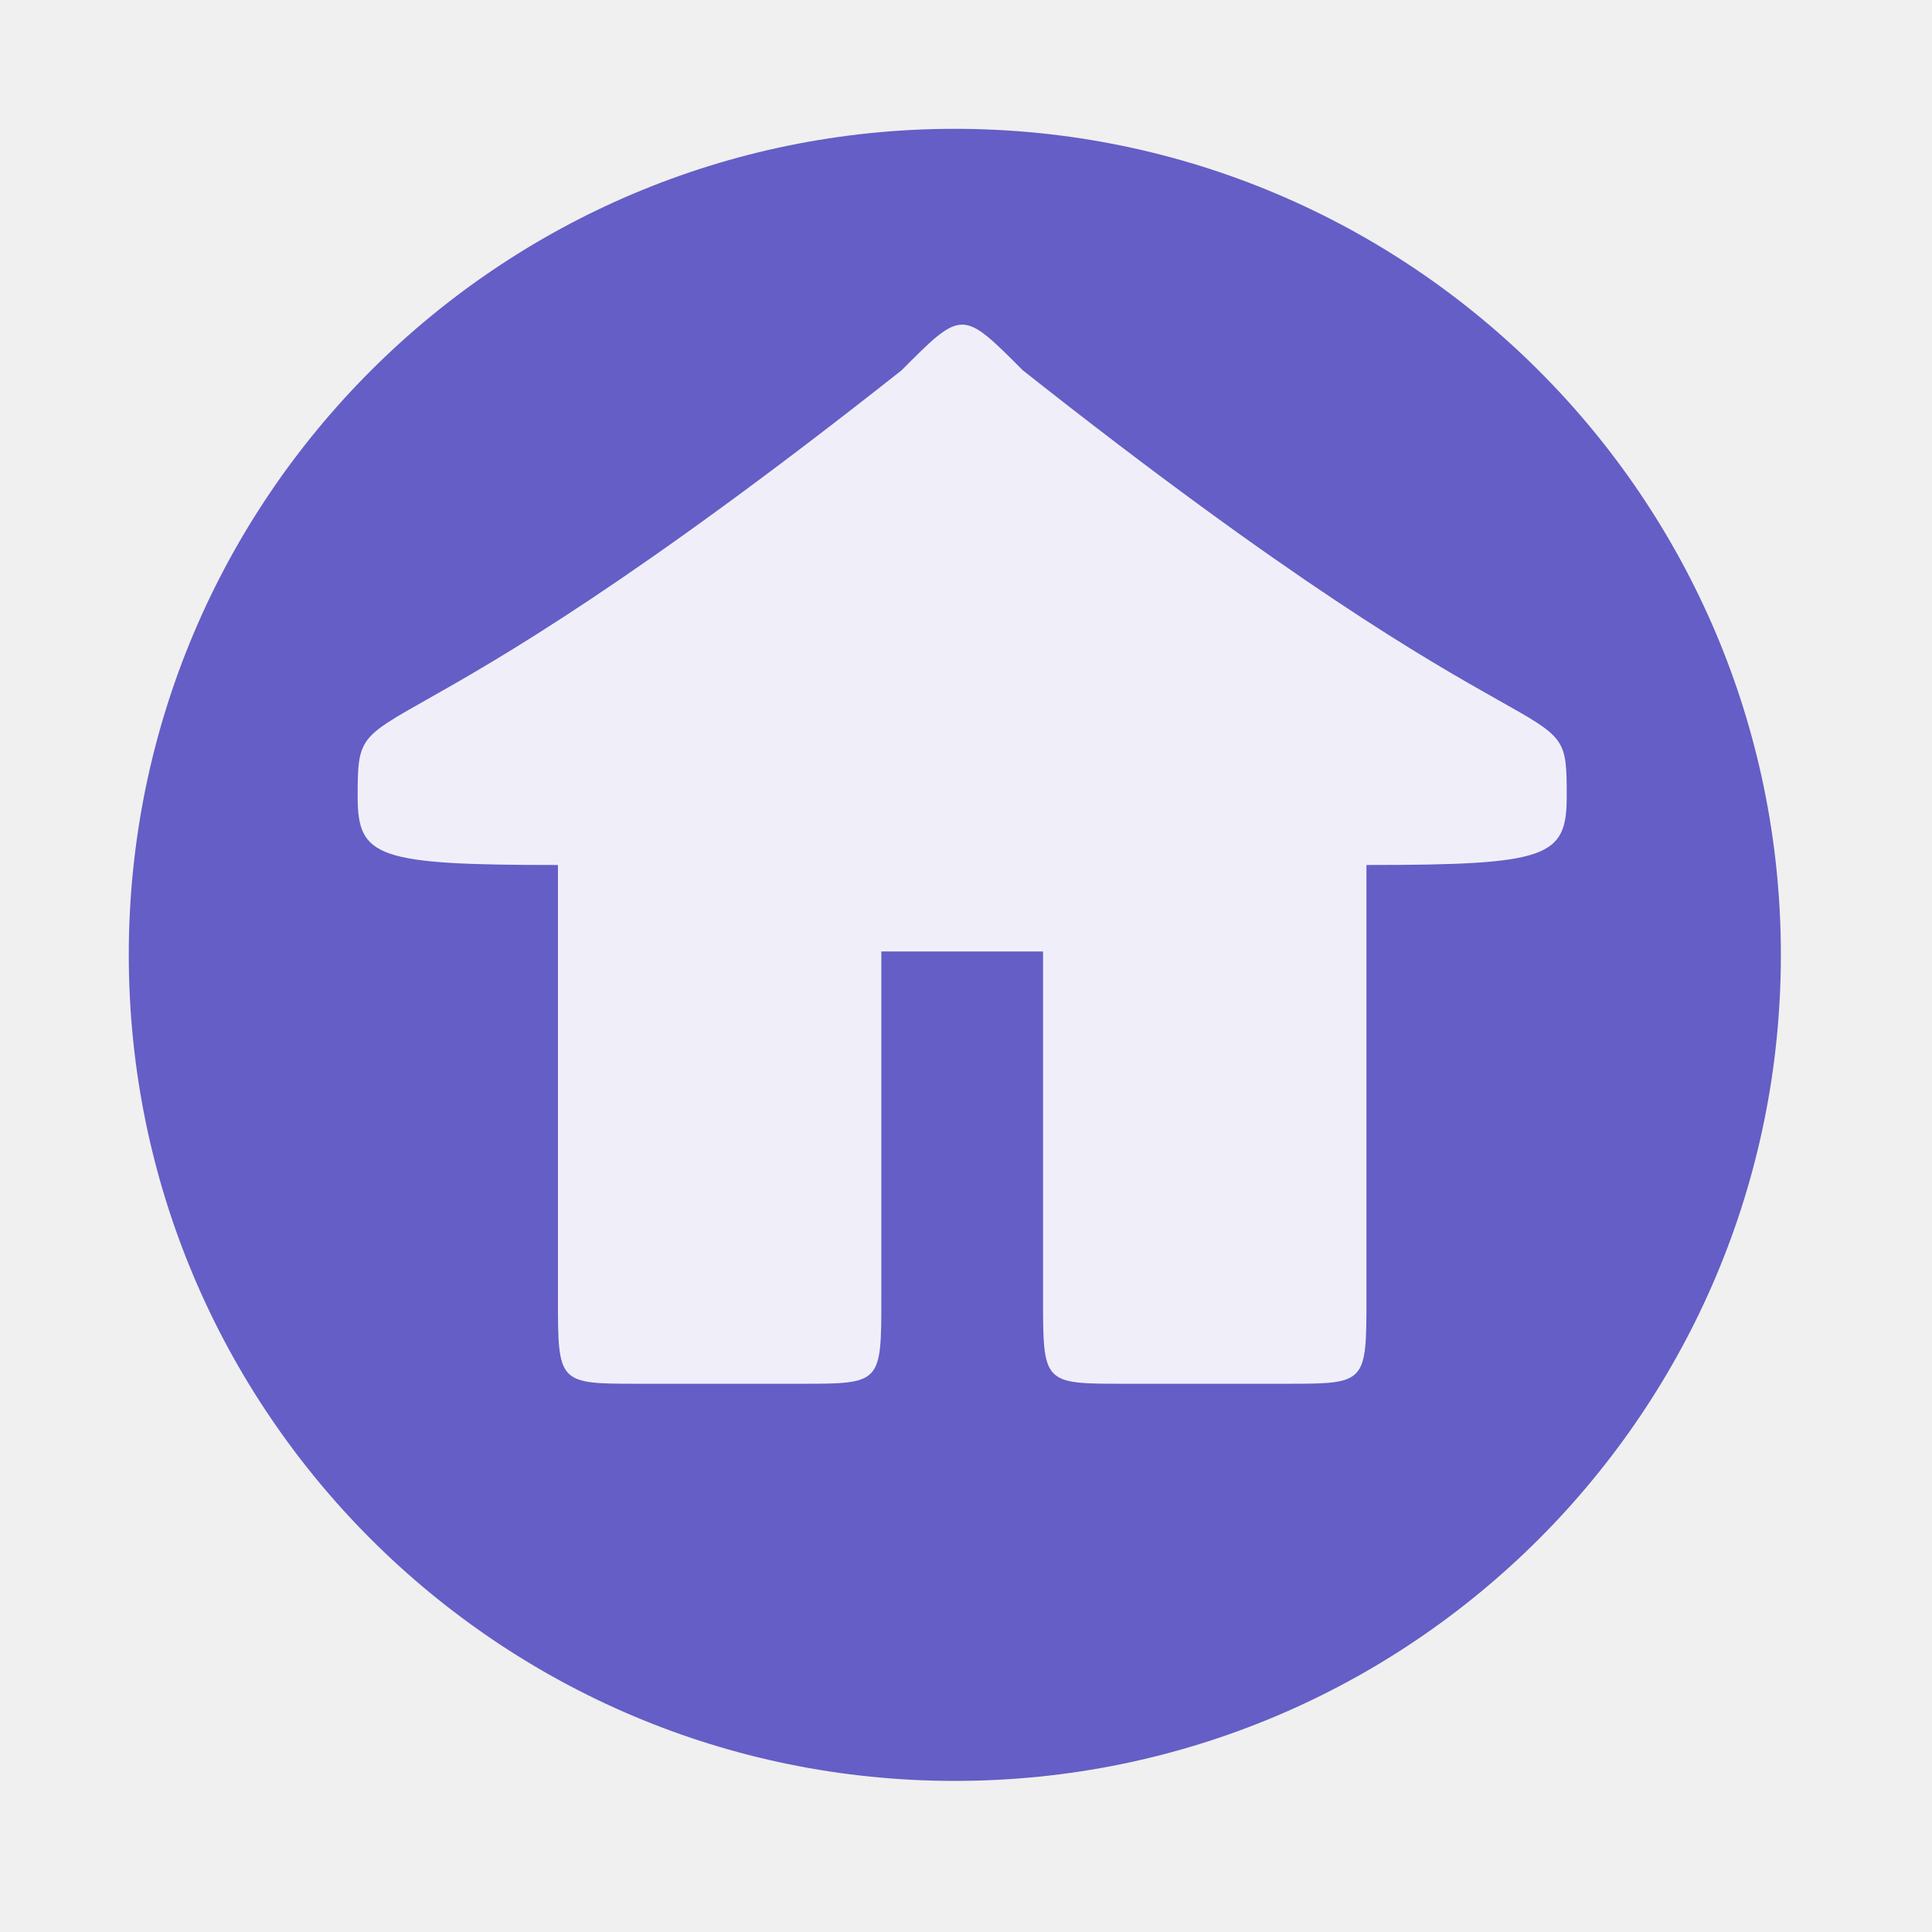
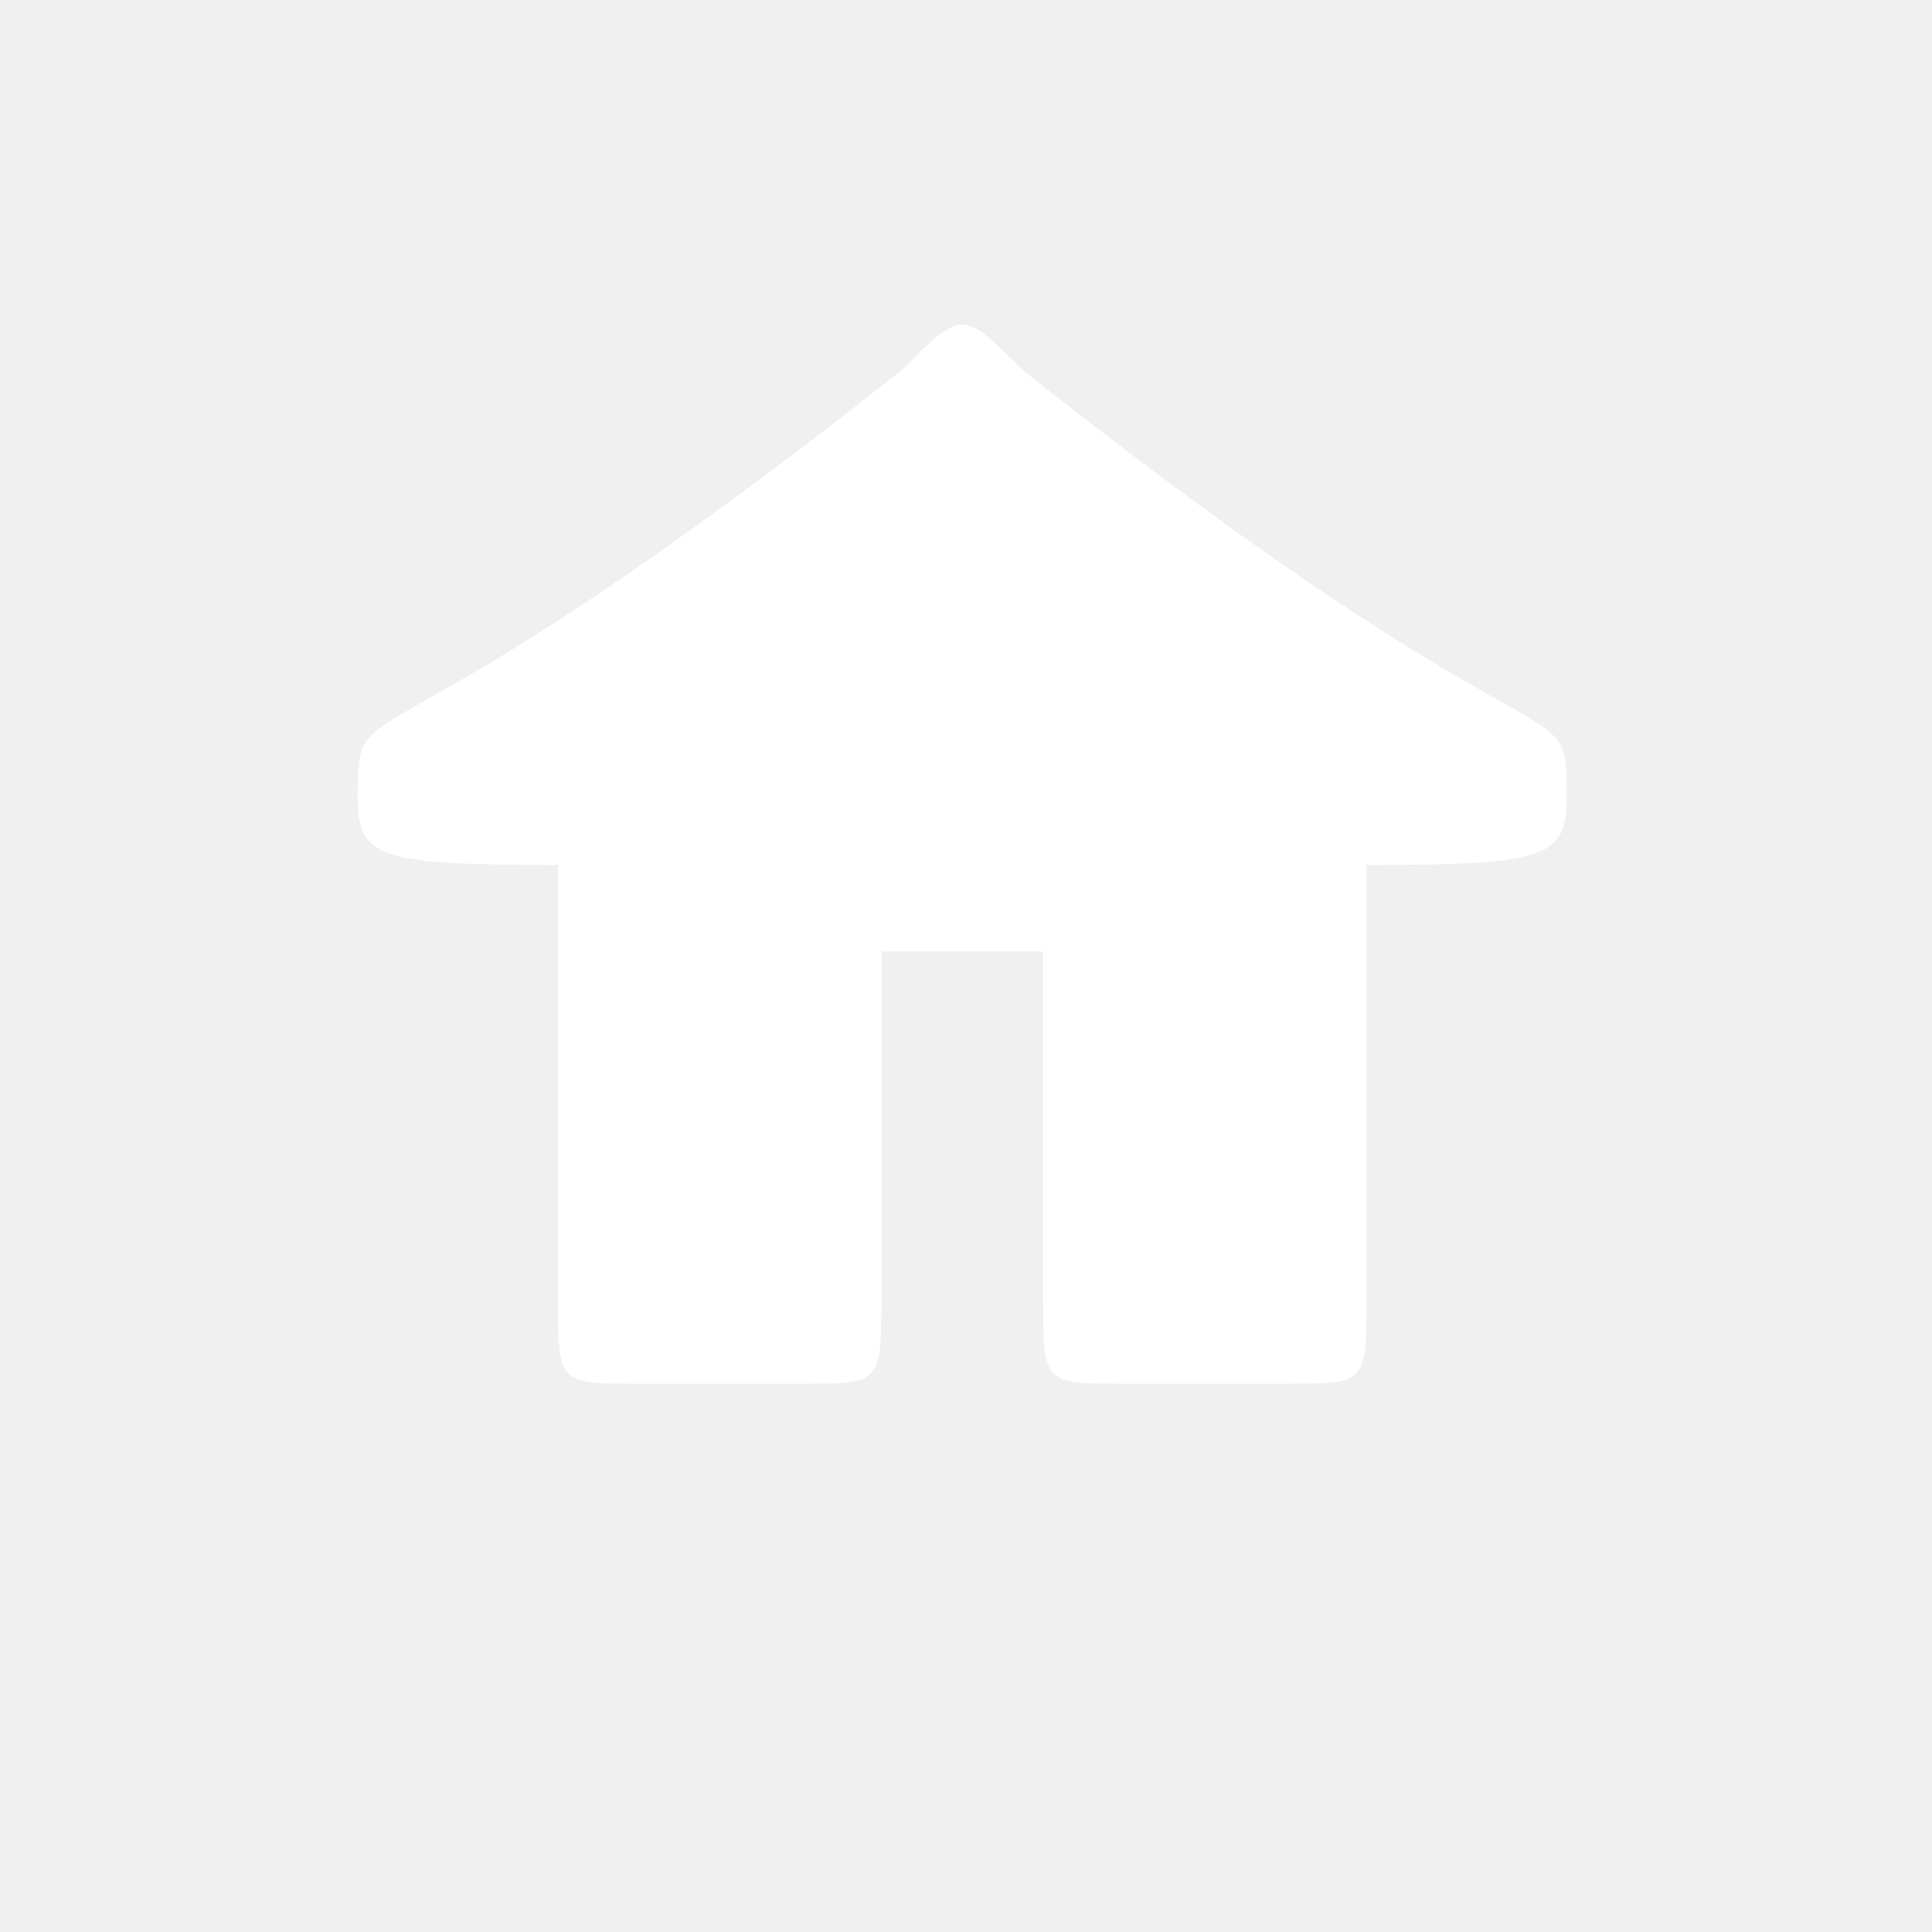
- <svg xmlns="http://www.w3.org/2000/svg" height="512" viewBox="0 0 512 512" width="512" version="1.1">
-   <path d="m471.95 253.05c0 120.9-98.006 218.91-218.91 218.91s-218.91-98.006-218.91-218.91 98.006-218.91 218.91-218.91 218.91 98.006 218.91 218.91" fill="#709cca" fill-rule="evenodd" style="fill:#645eC6;fill-opacity:1" />
-   <text x="729.64" y="231.36">
-   
-  </text>
-   <text x="1310.91" y="151.36">
-   
-  </text>
-   <text x="239.33" y="-29.9">
-   
-  </text>
-   <text x="1337.38" y="-246.37">
-   
-  </text>
-   <text x="1918.65" y="-326.37">
-   
-  </text>
-   <text x="1529.53" y="-798.77">
-   
-  </text>
-   <text x="2110.79" y="-878.78">
-   
-  </text>
-   <text x="277.99" y="535.94">
-   
-  </text>
-   <path d="m238.951 98.116c-142.353 112.548-144.167 81.968-144.167 112.996 0 16.11 5.022 18.124 53.077 18.124v114.562c0 22.912 0 22.912 21.426 22.912h42.852c21.426 0 21.426 0 21.426-22.912v-91.65c26.713 0 16.139 0 42.852 0v91.65c0 22.912 0 22.912 21.426 22.912h42.852c21.426 0 21.426 0 21.426-22.912v-114.562c48.056 0 53.077-2.014 53.077-18.124 0-31.102-1.185.076-144.167-112.996-16.042-16.11-16.042-16.11-32.083 0z" fill="#ffffff" fill-opacity=".902" />
+ <svg xmlns="http://www.w3.org/2000/svg" height="512" viewBox="0 0 512 512" width="512" version="1.1" id="svg2">
+   <defs id="defs26" />
+   <text x="729.64" y="231.36" id="text6" />
+   <text x="1310.91" y="151.36" id="text8" />
+   <text x="239.33" y="-29.9" id="text10" />
+   <text x="1337.38" y="-246.37" id="text12" />
+   <text x="1918.65" y="-326.37" id="text14" />
+   <text x="1529.53" y="-798.77" id="text16" />
+   <text x="2110.79" y="-878.78" id="text18" />
+   <text x="277.99" y="535.94" id="text20" />
+   <path d="m238.951 98.116c-142.353 112.548-144.167 81.968-144.167 112.996 0 16.11 5.022 18.124 53.077 18.124v114.562c0 22.912 0 22.912 21.426 22.912h42.852c21.426 0 21.426 0 21.426-22.912v-91.65c26.713 0 16.139 0 42.852 0v91.65c0 22.912 0 22.912 21.426 22.912h42.852c21.426 0 21.426 0 21.426-22.912v-114.562c48.056 0 53.077-2.014 53.077-18.124 0-31.102-1.185.076-144.167-112.996-16.042-16.11-16.042-16.11-32.083 0z" fill="#ffffff" fill-opacity=".902" id="path22" style="fill:#ffffff;fill-opacity:1" />
</svg>
